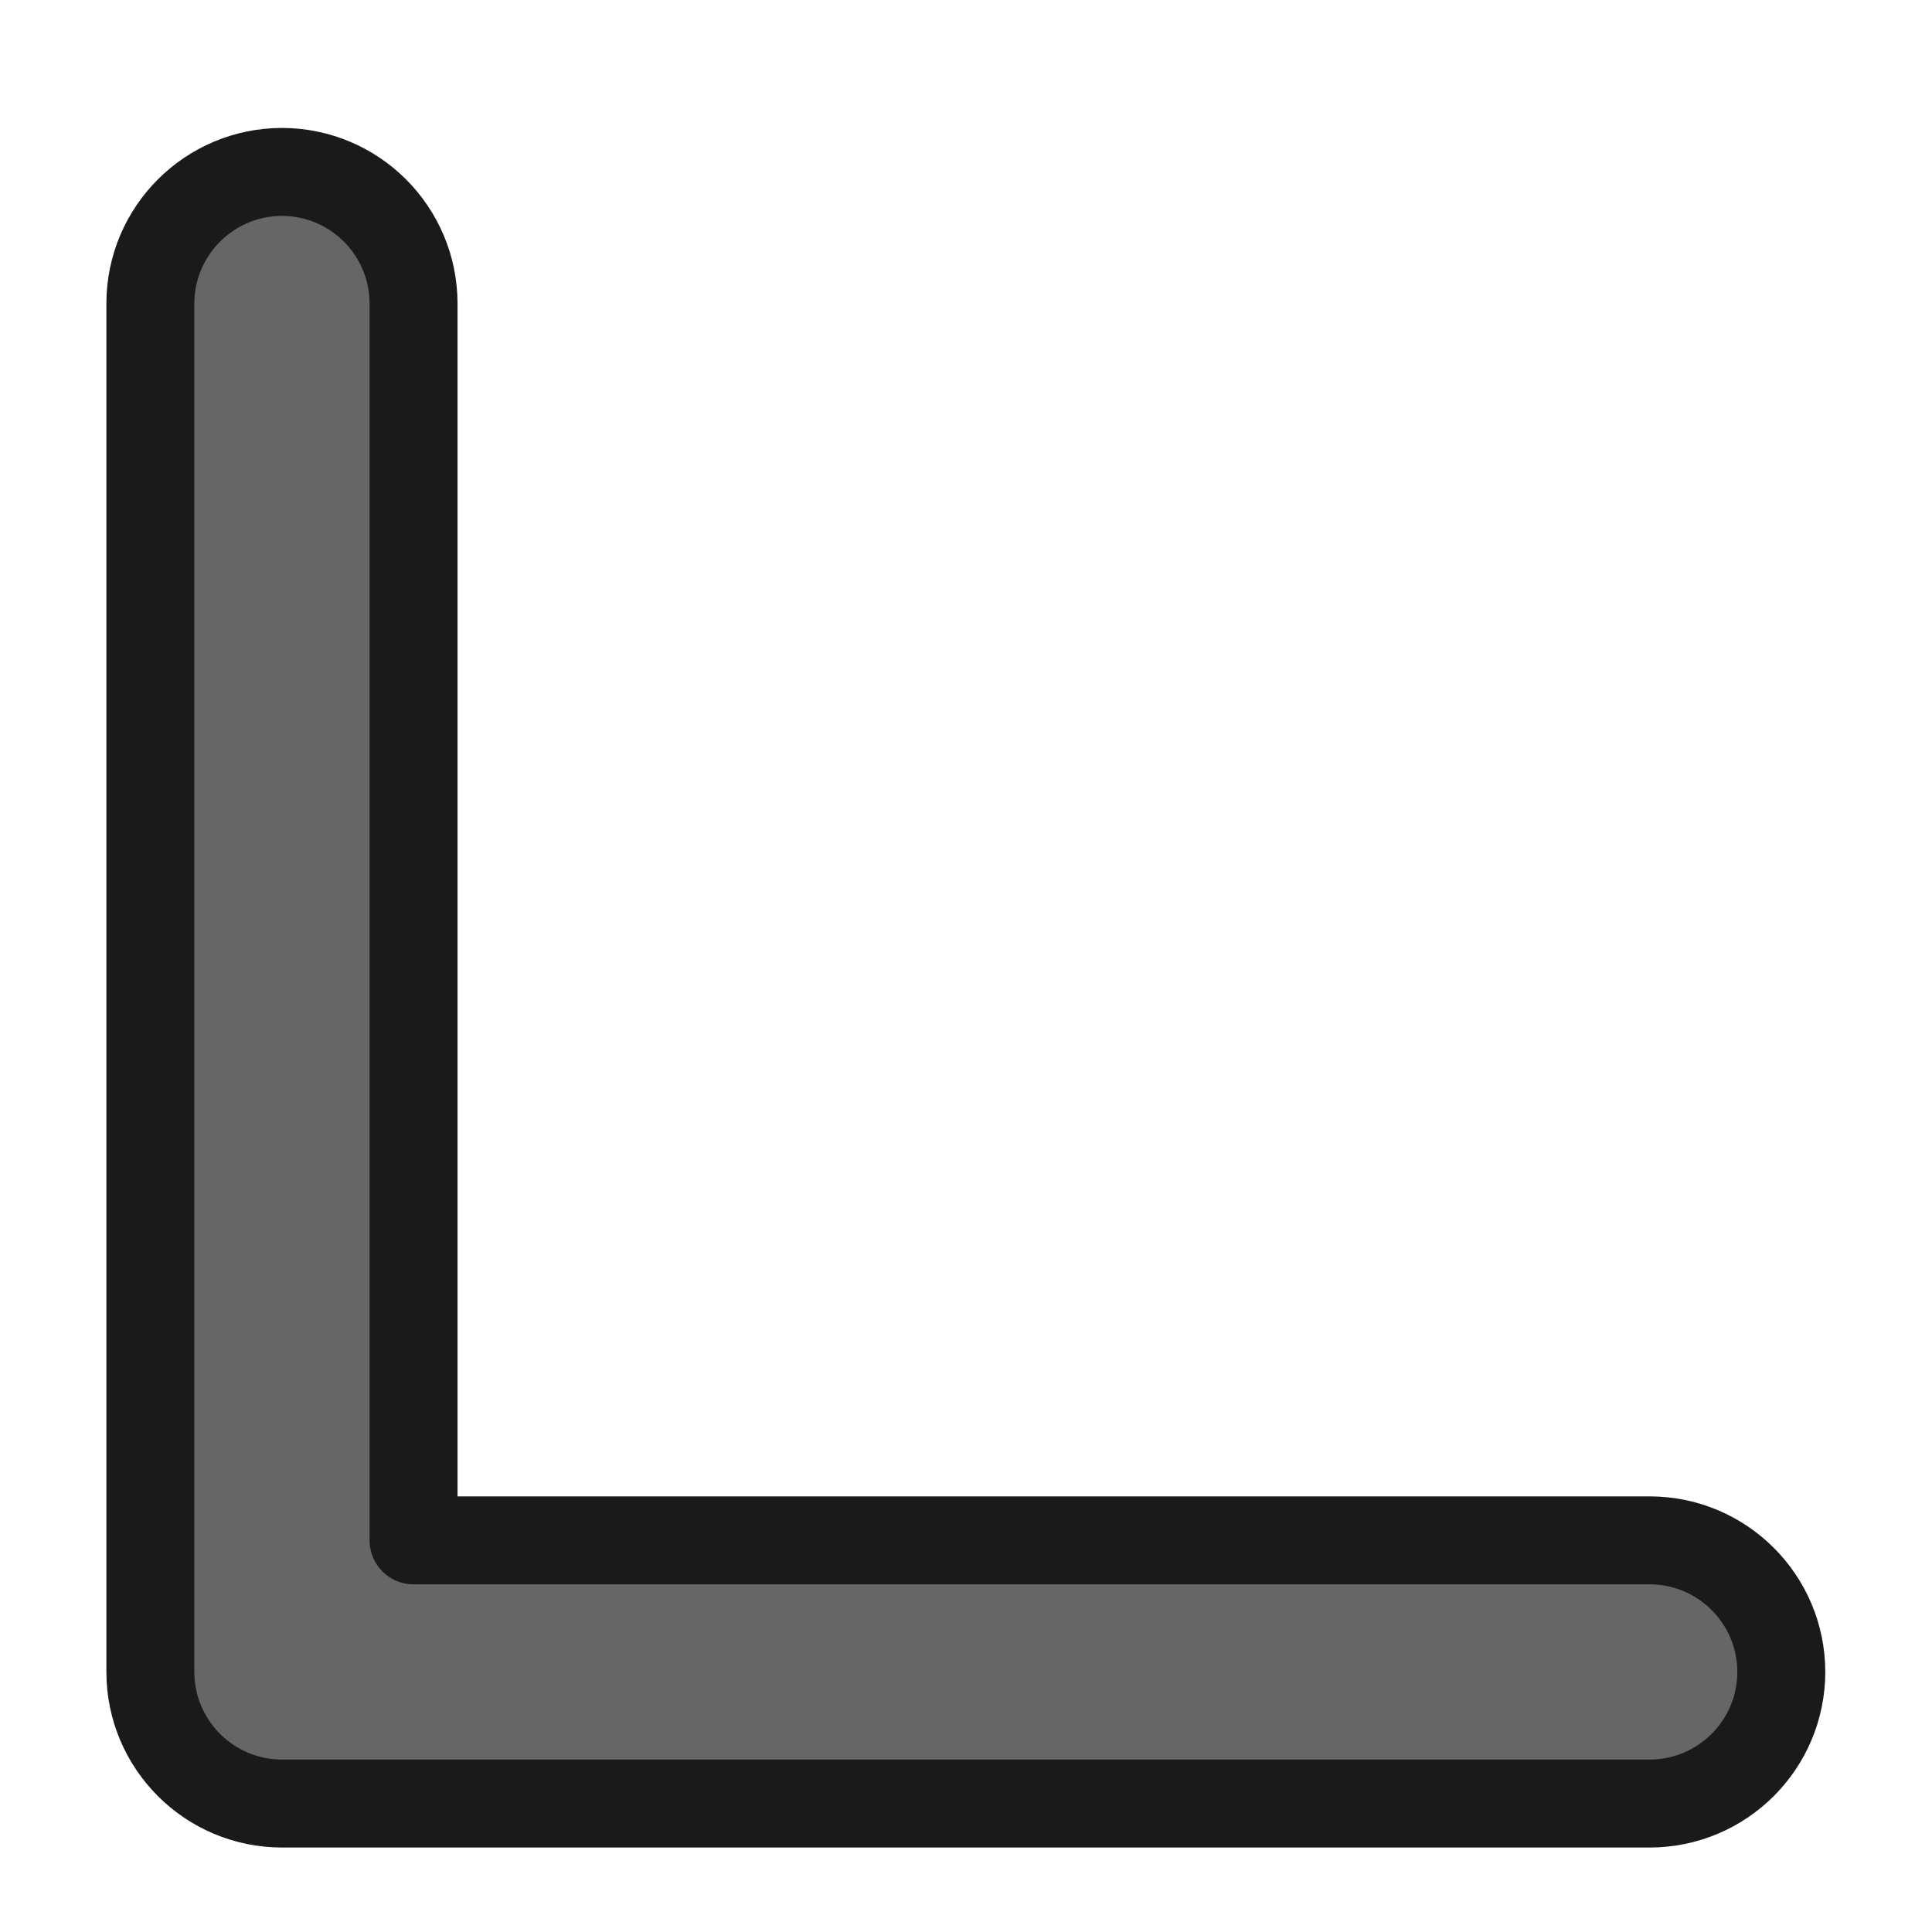
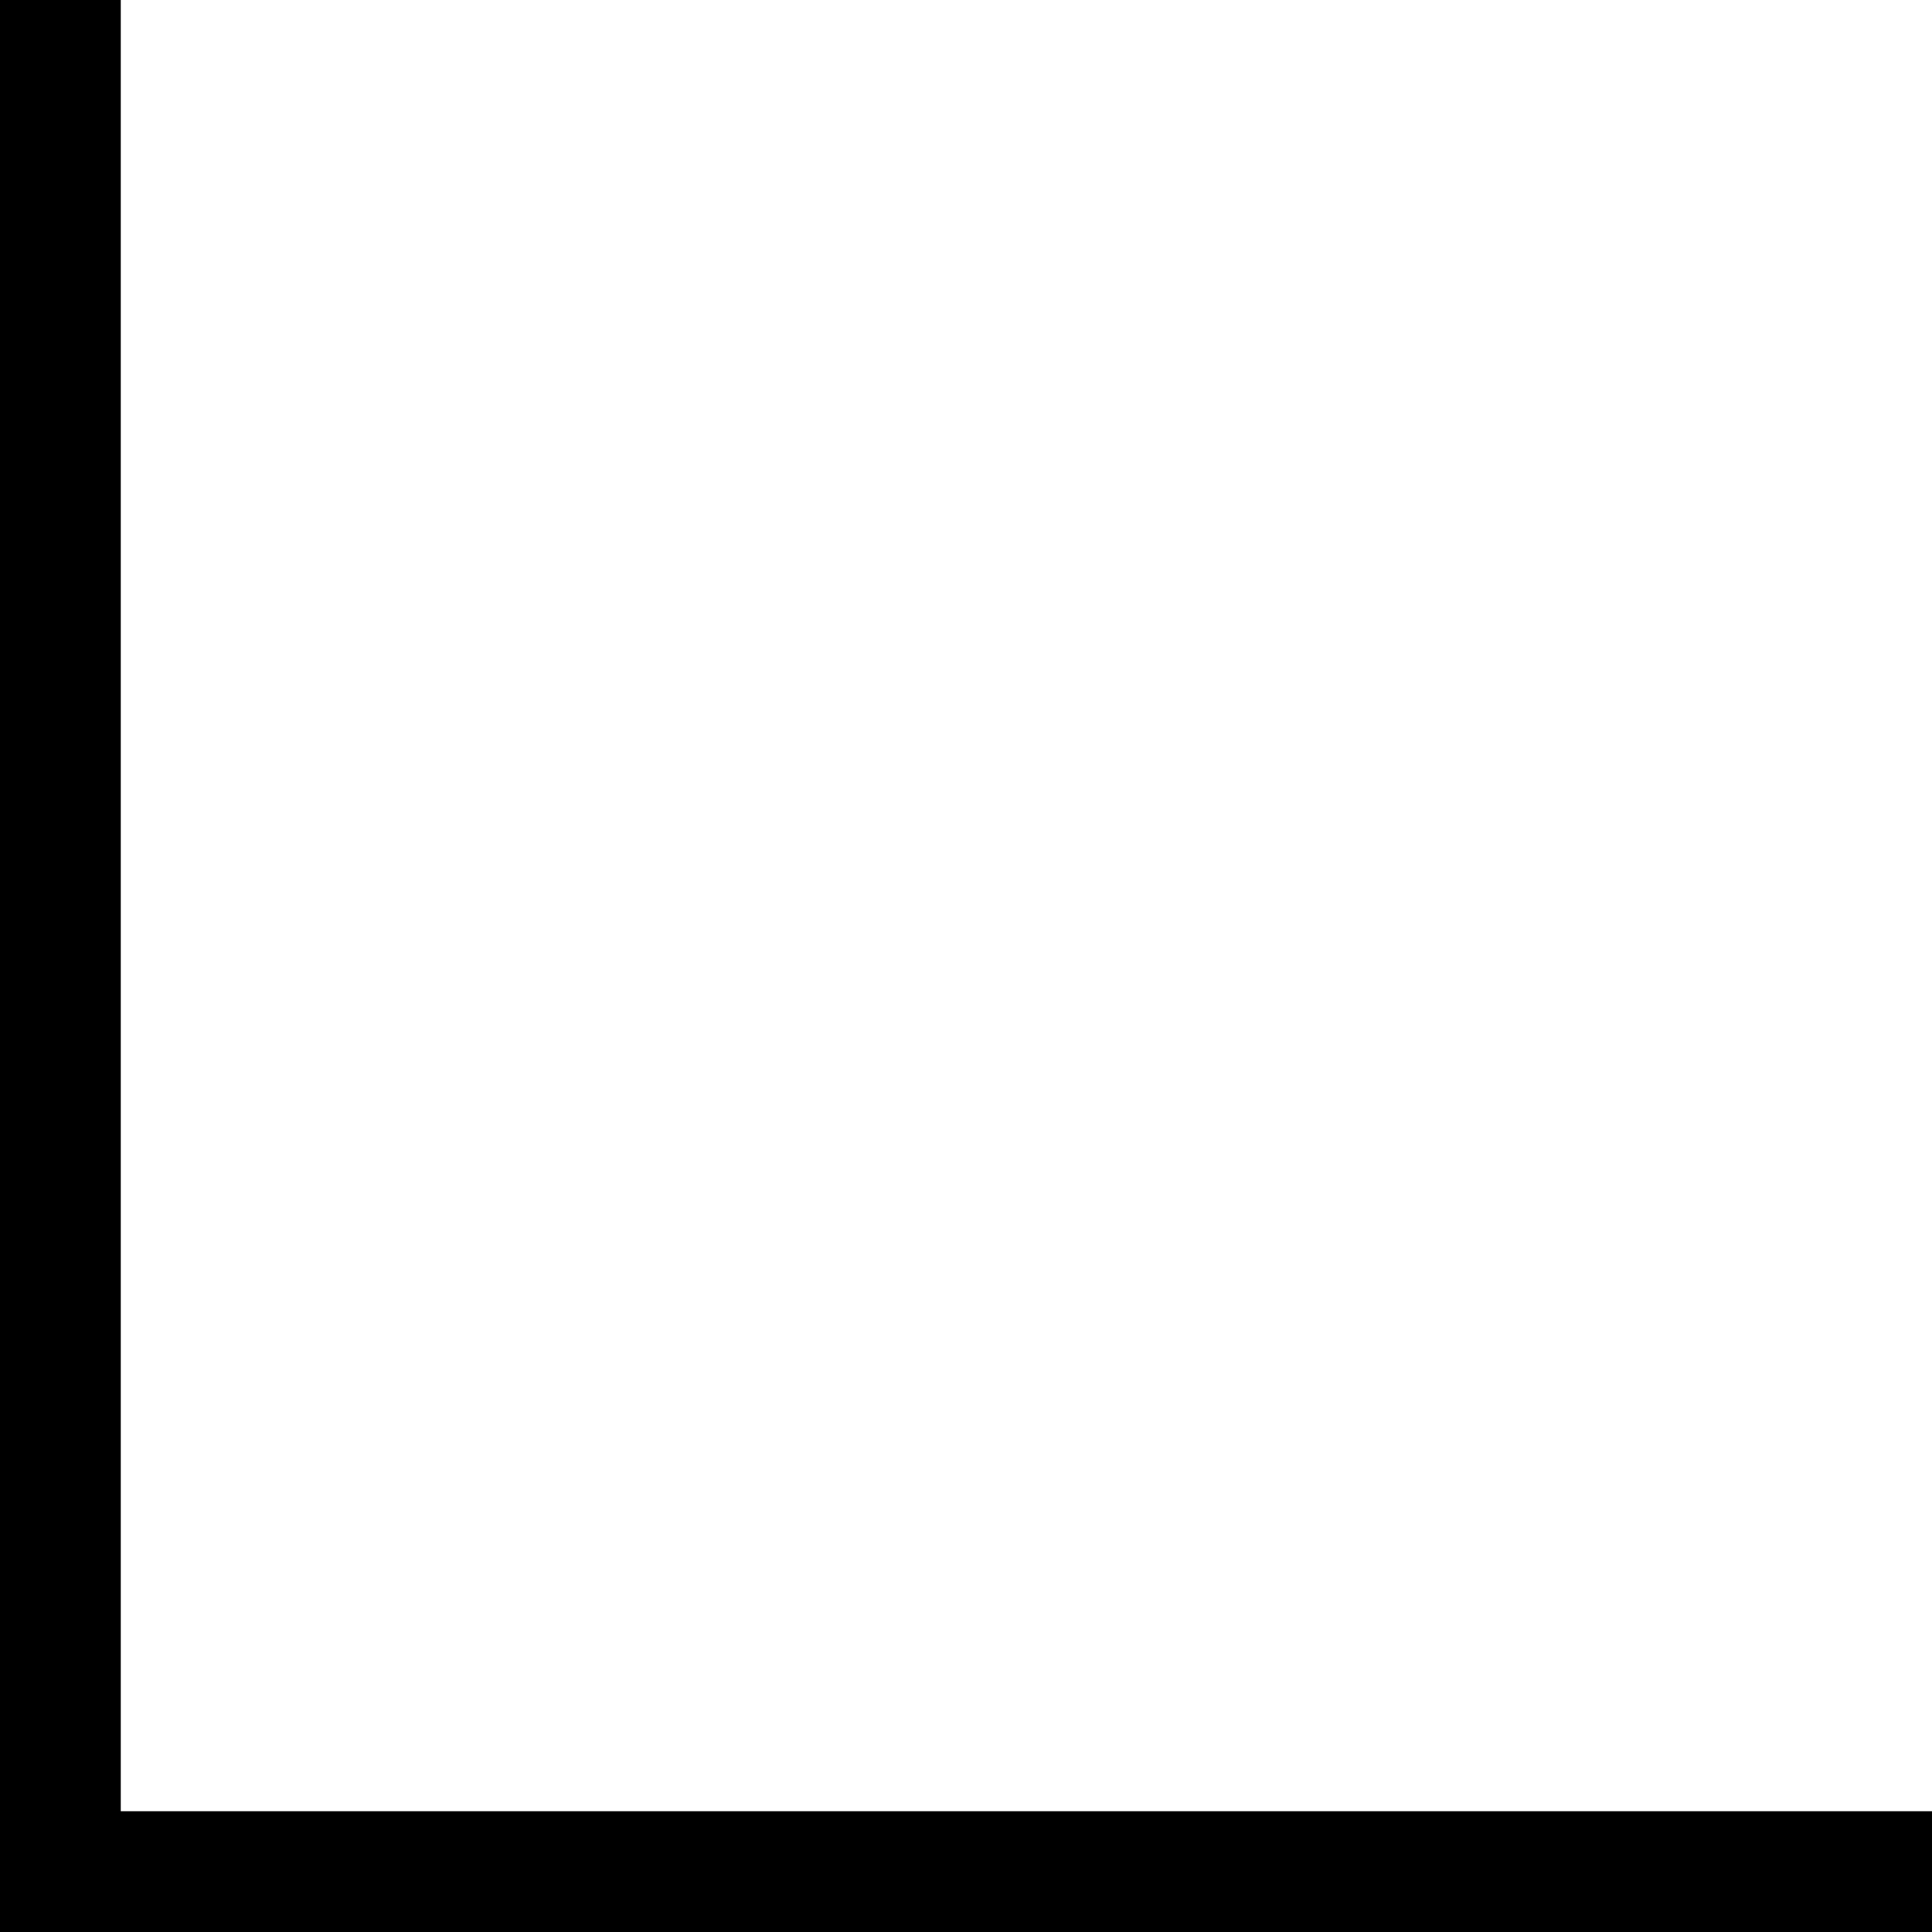
- <svg xmlns="http://www.w3.org/2000/svg" viewBox="0 0 5.821 5.821" height="22" width="22">
-   <defs>
-     <linearGradient id="a">
-       <stop offset="0" style="stop-color:#3689e6;stop-opacity:1" />
-       <stop offset="1" style="stop-color:#64baff;stop-opacity:1" />
-     </linearGradient>
-     <linearGradient id="c">
-       <stop offset="0" style="stop-color:#f9f9f9;stop-opacity:1" />
-       <stop offset="1" style="stop-color:#d8d8d8;stop-opacity:1" />
-     </linearGradient>
-     <linearGradient id="b">
-       <stop offset="0" style="stop-color:#efdfc4;stop-opacity:1" />
-       <stop offset="1" style="stop-color:#e7c591;stop-opacity:1" />
-     </linearGradient>
-     <linearGradient id="d">
-       <stop offset="0" style="stop-color:#9bdb4d;stop-opacity:1" />
-       <stop offset="1" style="stop-color:#68b723;stop-opacity:1" />
-     </linearGradient>
-     <linearGradient id="f">
-       <stop offset="0" style="stop-color:#c6f27b;stop-opacity:1" />
-       <stop offset="1" style="stop-color:#93d049;stop-opacity:1" />
-     </linearGradient>
-     <linearGradient id="e">
-       <stop offset="0" style="stop-color:#c396eb;stop-opacity:1" />
-       <stop offset="1" style="stop-color:#9d68d7;stop-opacity:1" />
-     </linearGradient>
-   </defs>
-   <path style="fill:none;stroke:#666;stroke-width:.794;stroke-linecap:round;stroke-linejoin:round;stroke-miterlimit:4;stroke-dasharray:none;stroke-opacity:1" d="M4.971 5.037H.85V.915" />
-   <path style="color:#000;font-style:normal;font-variant:normal;font-weight:400;font-stretch:normal;font-size:medium;line-height:normal;font-family:sans-serif;font-variant-ligatures:normal;font-variant-position:normal;font-variant-caps:normal;font-variant-numeric:normal;font-variant-alternates:normal;font-variant-east-asian:normal;font-feature-settings:normal;font-variation-settings:normal;text-indent:0;text-align:start;text-decoration:none;text-decoration-line:none;text-decoration-style:solid;text-decoration-color:#000;letter-spacing:normal;word-spacing:normal;text-transform:none;writing-mode:lr-tb;direction:ltr;text-orientation:mixed;dominant-baseline:auto;baseline-shift:baseline;text-anchor:start;white-space:normal;shape-padding:0;shape-margin:0;inline-size:0;clip-rule:nonzero;display:inline;overflow:visible;visibility:visible;isolation:auto;mix-blend-mode:normal;color-interpolation:sRGB;color-interpolation-filters:linearRGB;solid-color:#000;solid-opacity:1;vector-effect:none;fill:#666;fill-opacity:1;fill-rule:nonzero;stroke:none;stroke-linecap:round;stroke-linejoin:round;stroke-miterlimit:4;stroke-dasharray:none;stroke-dashoffset:0;stroke-opacity:1;color-rendering:auto;image-rendering:auto;shape-rendering:auto;text-rendering:auto;enable-background:accumulate;stop-color:#000;stop-opacity:1;opacity:1;stroke-width:.265" d="M.85.518a.397.397 0 0 0-.397.396v4.123a.397.397 0 0 0 .397.397h4.12a.397.397 0 0 0 .397-.397.397.397 0 0 0-.396-.396H1.246V.914A.397.397 0 0 0 .85.518z" />
-   <path style="color:#000;font-style:normal;font-variant:normal;font-weight:400;font-stretch:normal;font-size:medium;line-height:normal;font-family:sans-serif;font-variant-ligatures:normal;font-variant-position:normal;font-variant-caps:normal;font-variant-numeric:normal;font-variant-alternates:normal;font-variant-east-asian:normal;font-feature-settings:normal;font-variation-settings:normal;text-indent:0;text-align:start;text-decoration:none;text-decoration-line:none;text-decoration-style:solid;text-decoration-color:#000;letter-spacing:normal;word-spacing:normal;text-transform:none;writing-mode:lr-tb;direction:ltr;text-orientation:mixed;dominant-baseline:auto;baseline-shift:baseline;text-anchor:start;white-space:normal;shape-padding:0;shape-margin:0;inline-size:0;clip-rule:nonzero;display:inline;overflow:visible;visibility:visible;isolation:auto;mix-blend-mode:normal;color-interpolation:sRGB;color-interpolation-filters:linearRGB;solid-color:#000;solid-opacity:1;vector-effect:none;fill:none;fill-opacity:1;fill-rule:nonzero;stroke:#1a1a1a;stroke-linecap:round;stroke-linejoin:round;stroke-miterlimit:4;stroke-dasharray:none;stroke-dashoffset:0;stroke-opacity:1;color-rendering:auto;image-rendering:auto;shape-rendering:auto;text-rendering:auto;enable-background:accumulate;stop-color:#000;stop-opacity:1;opacity:1;stroke-width:.265" d="M.85.518a.397.397 0 0 0-.397.396v4.123a.397.397 0 0 0 .397.397h4.12a.397.397 0 0 0 .397-.397.397.397 0 0 0-.396-.396H1.246V.914A.397.397 0 0 0 .85.518z" />
+ <svg xmlns="http://www.w3.org/2000/svg" width="16" height="16" fill="currentColor" class="bi bi-graph-down" viewBox="0 0 16 16" version="1.1" id="svg4">
+   <defs id="defs8" />
+   <path fill-rule="evenodd" d="m 0,0 h 1 v 15 h 15 v 1 H 0 Z" id="path2" />
</svg>
